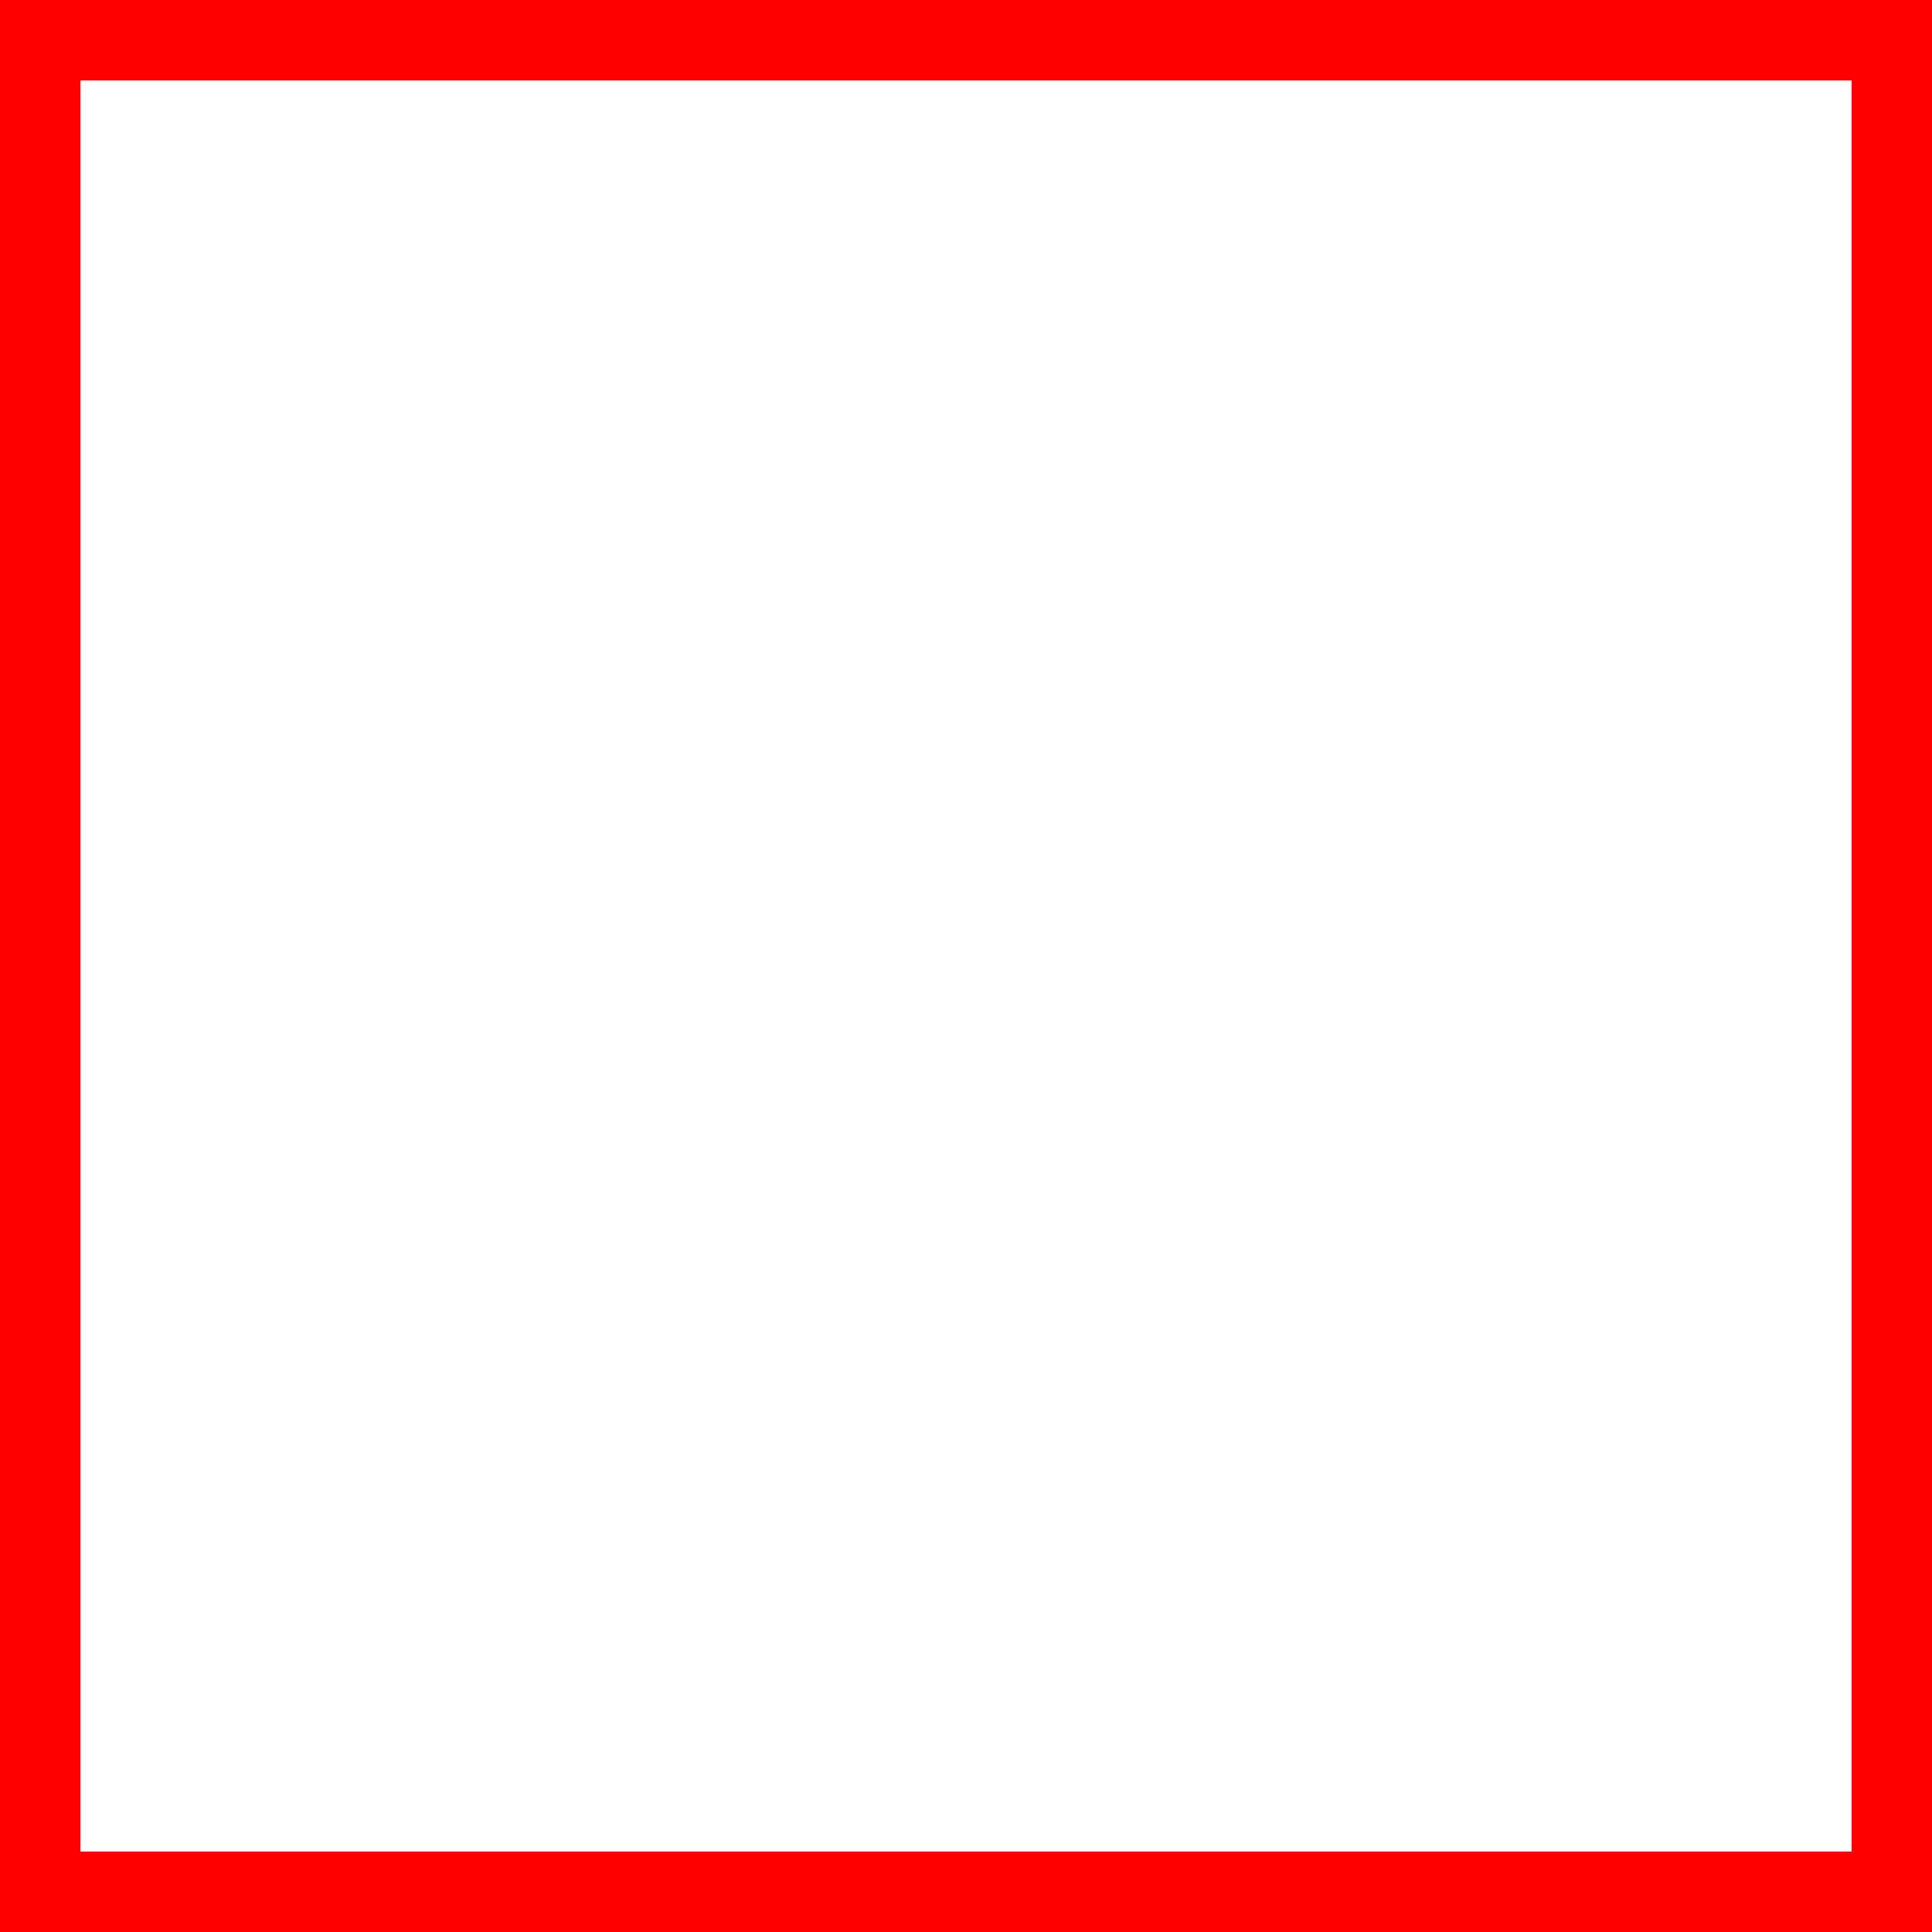
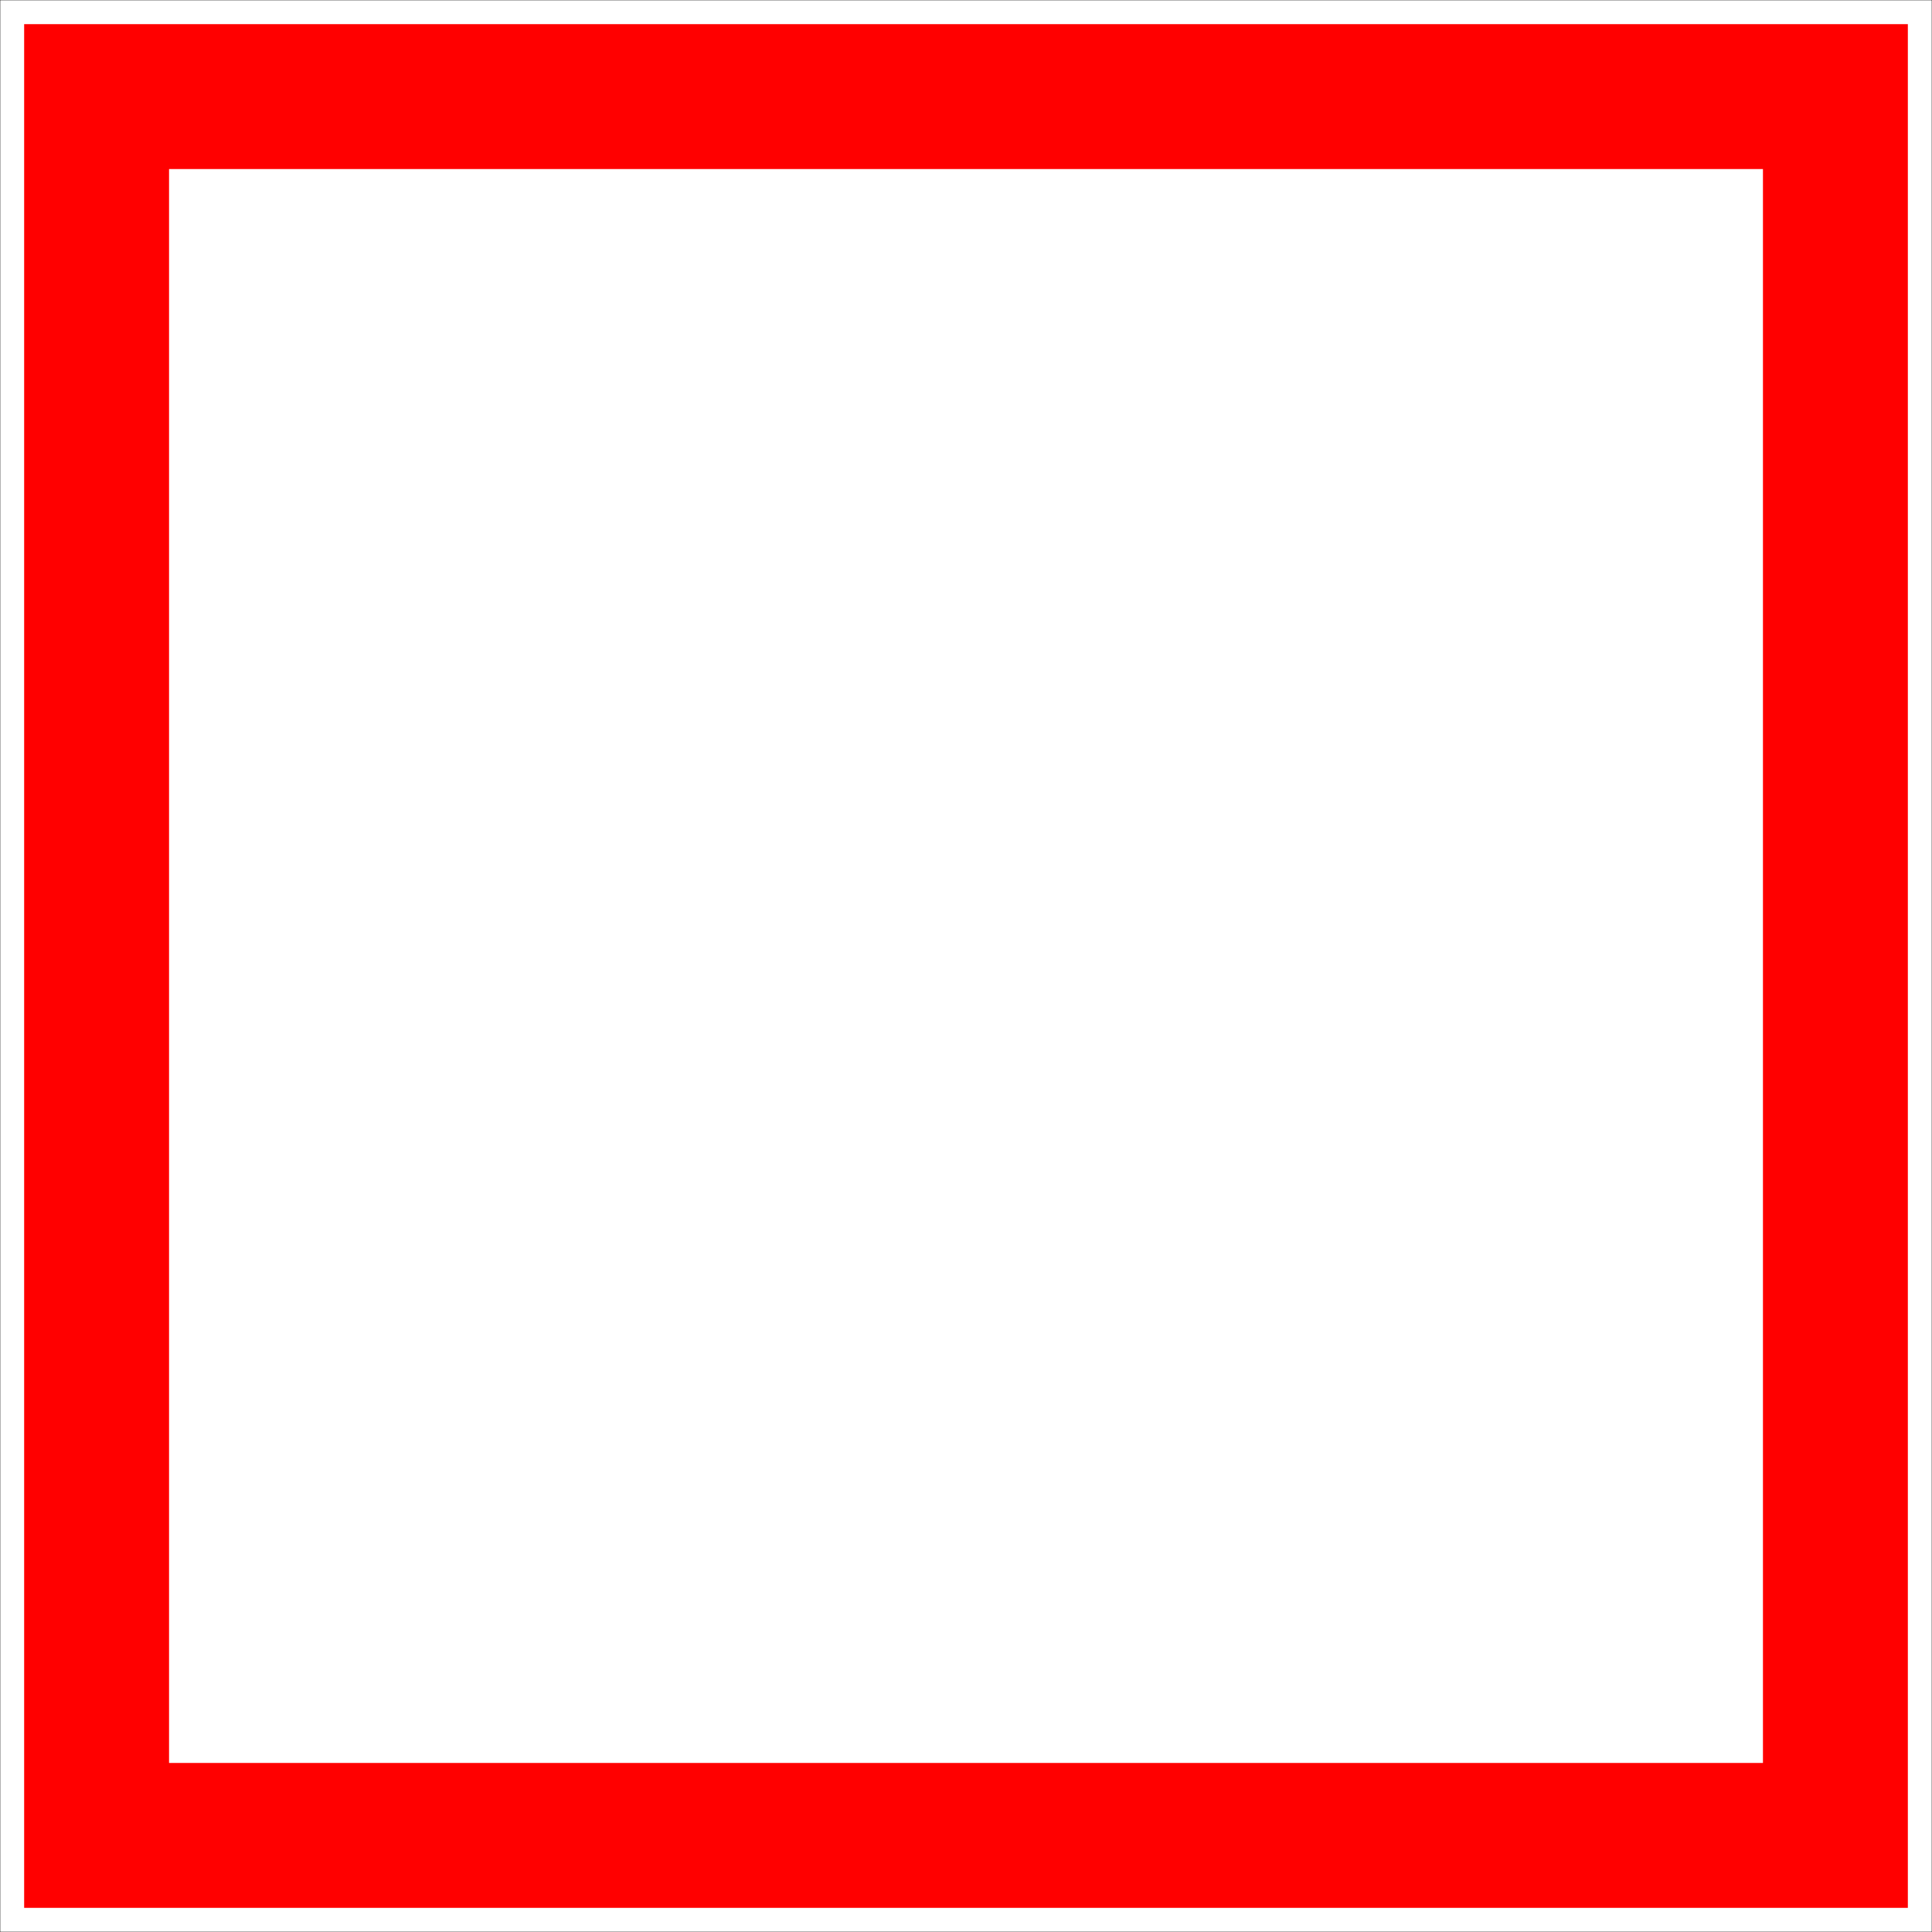
- <svg xmlns="http://www.w3.org/2000/svg" version="1.1" width="36.0" height="36.0" font-size="1" viewBox="0 0 36 36">
+ <svg xmlns="http://www.w3.org/2000/svg" version="1.1" width="40" height="40.0" font-size="1" viewBox="0 0 40 40">
  <g>
-     <g transform="matrix(1.0,0.0,0.0,1.0,-2.0,-2.0)">
-       <g stroke="rgb(255,0,0)" stroke-opacity="1.0" fill="rgb(0,0,0)" fill-opacity="0.0" stroke-width="3.0" font-size="1.0em">
-         <path d="M 38.0,38.0 v -36.0 h -36.0 v 36.0 h 36.0 Z" />
+     <g stroke="rgb(0,0,0)" stroke-opacity="1.0" fill="rgb(0,0,0)" fill-opacity="0.0" stroke-width="1.0e-2" stroke-linecap="butt" stroke-linejoin="miter" font-size="1.0em" stroke-miterlimit="10.0">
+       <g>
+         <g fill="rgb(255,255,255)" fill-opacity="1.0" font-size="30.0em" font-family="Monospace">
+           <text transform="matrix(1.0,0.0,0.0,1.0,20,20.0)" dominant-baseline="middle" text-anchor="middle" stroke="none">1</text>
+         </g>
+         <g stroke="rgb(255,0,0)" stroke-opacity="1.0" stroke-width="3.0">
+           <path d="M 38,38.0 l -3.9968028886505635e-15,-36.0 h -36.0 l -3.9968028886505635e-15,36.0 h 36 Z" />
+         </g>
+       </g>
+       <g>
+         <path d="M 40,40.0 l -4.440892098500626e-15,-40.0 h -40.0 l -4.440892098500626e-15,40.0 h 40 Z" />
      </g>
    </g>
  </g>
</svg>
